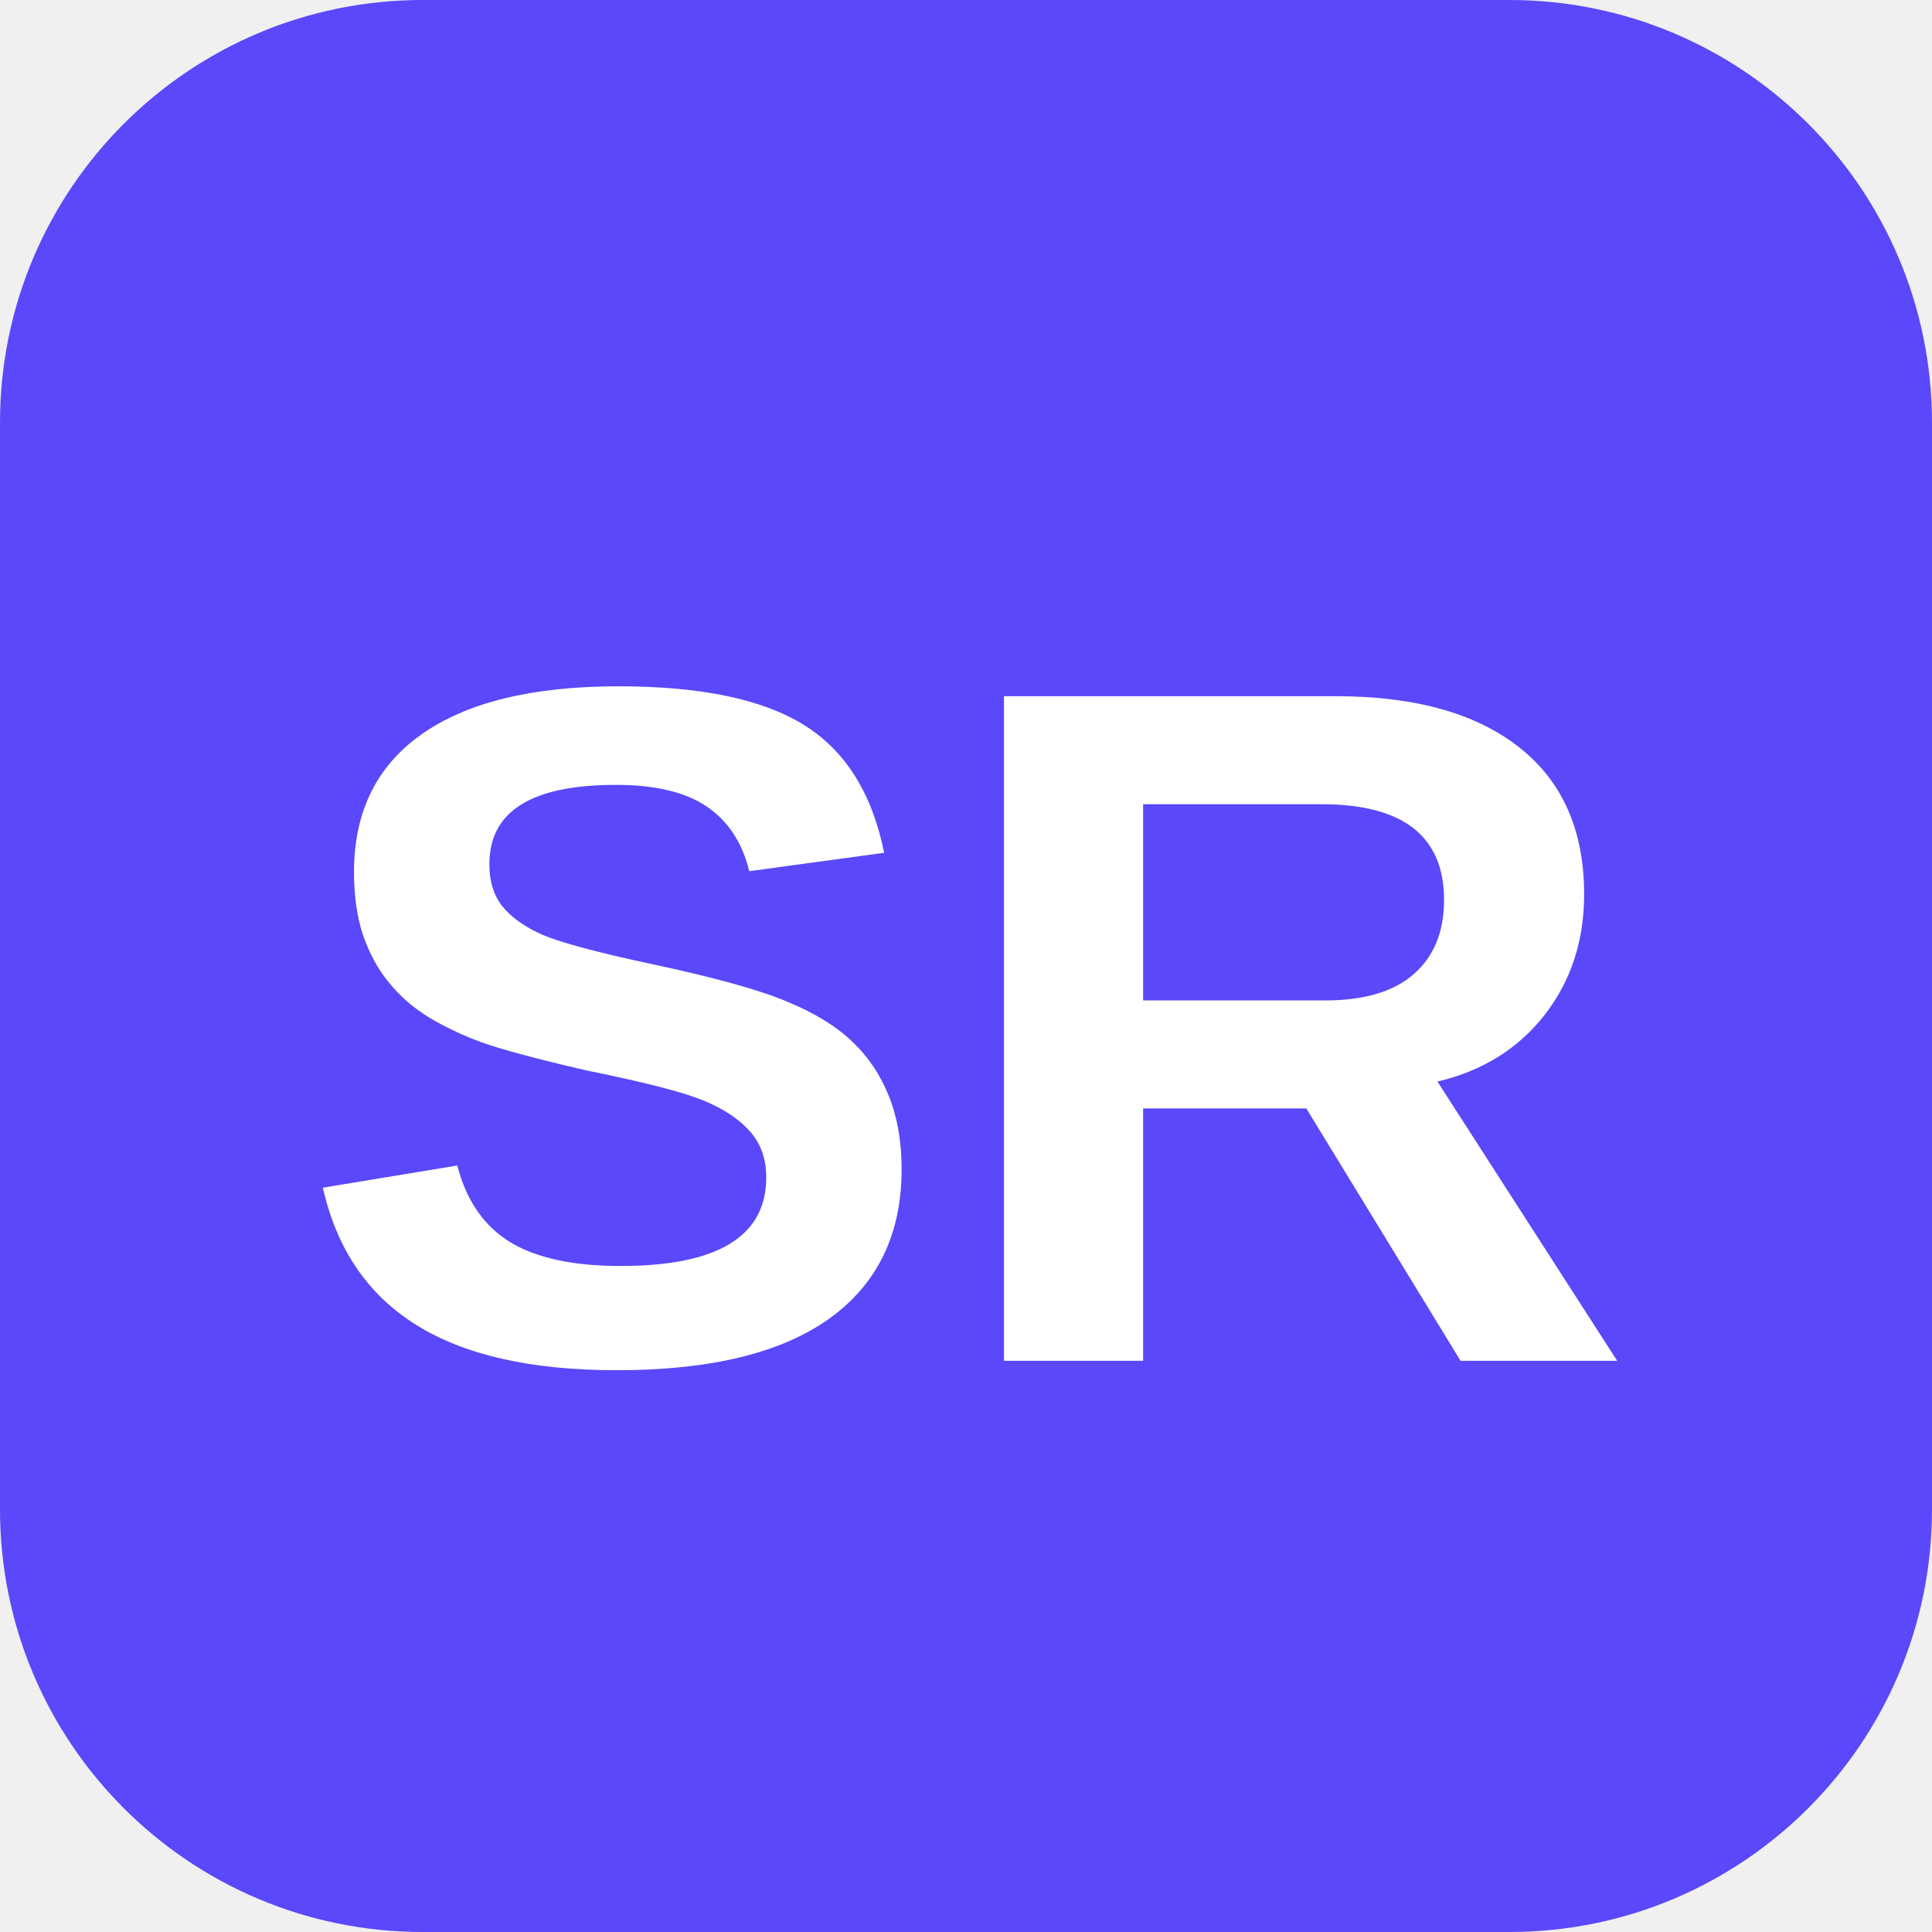
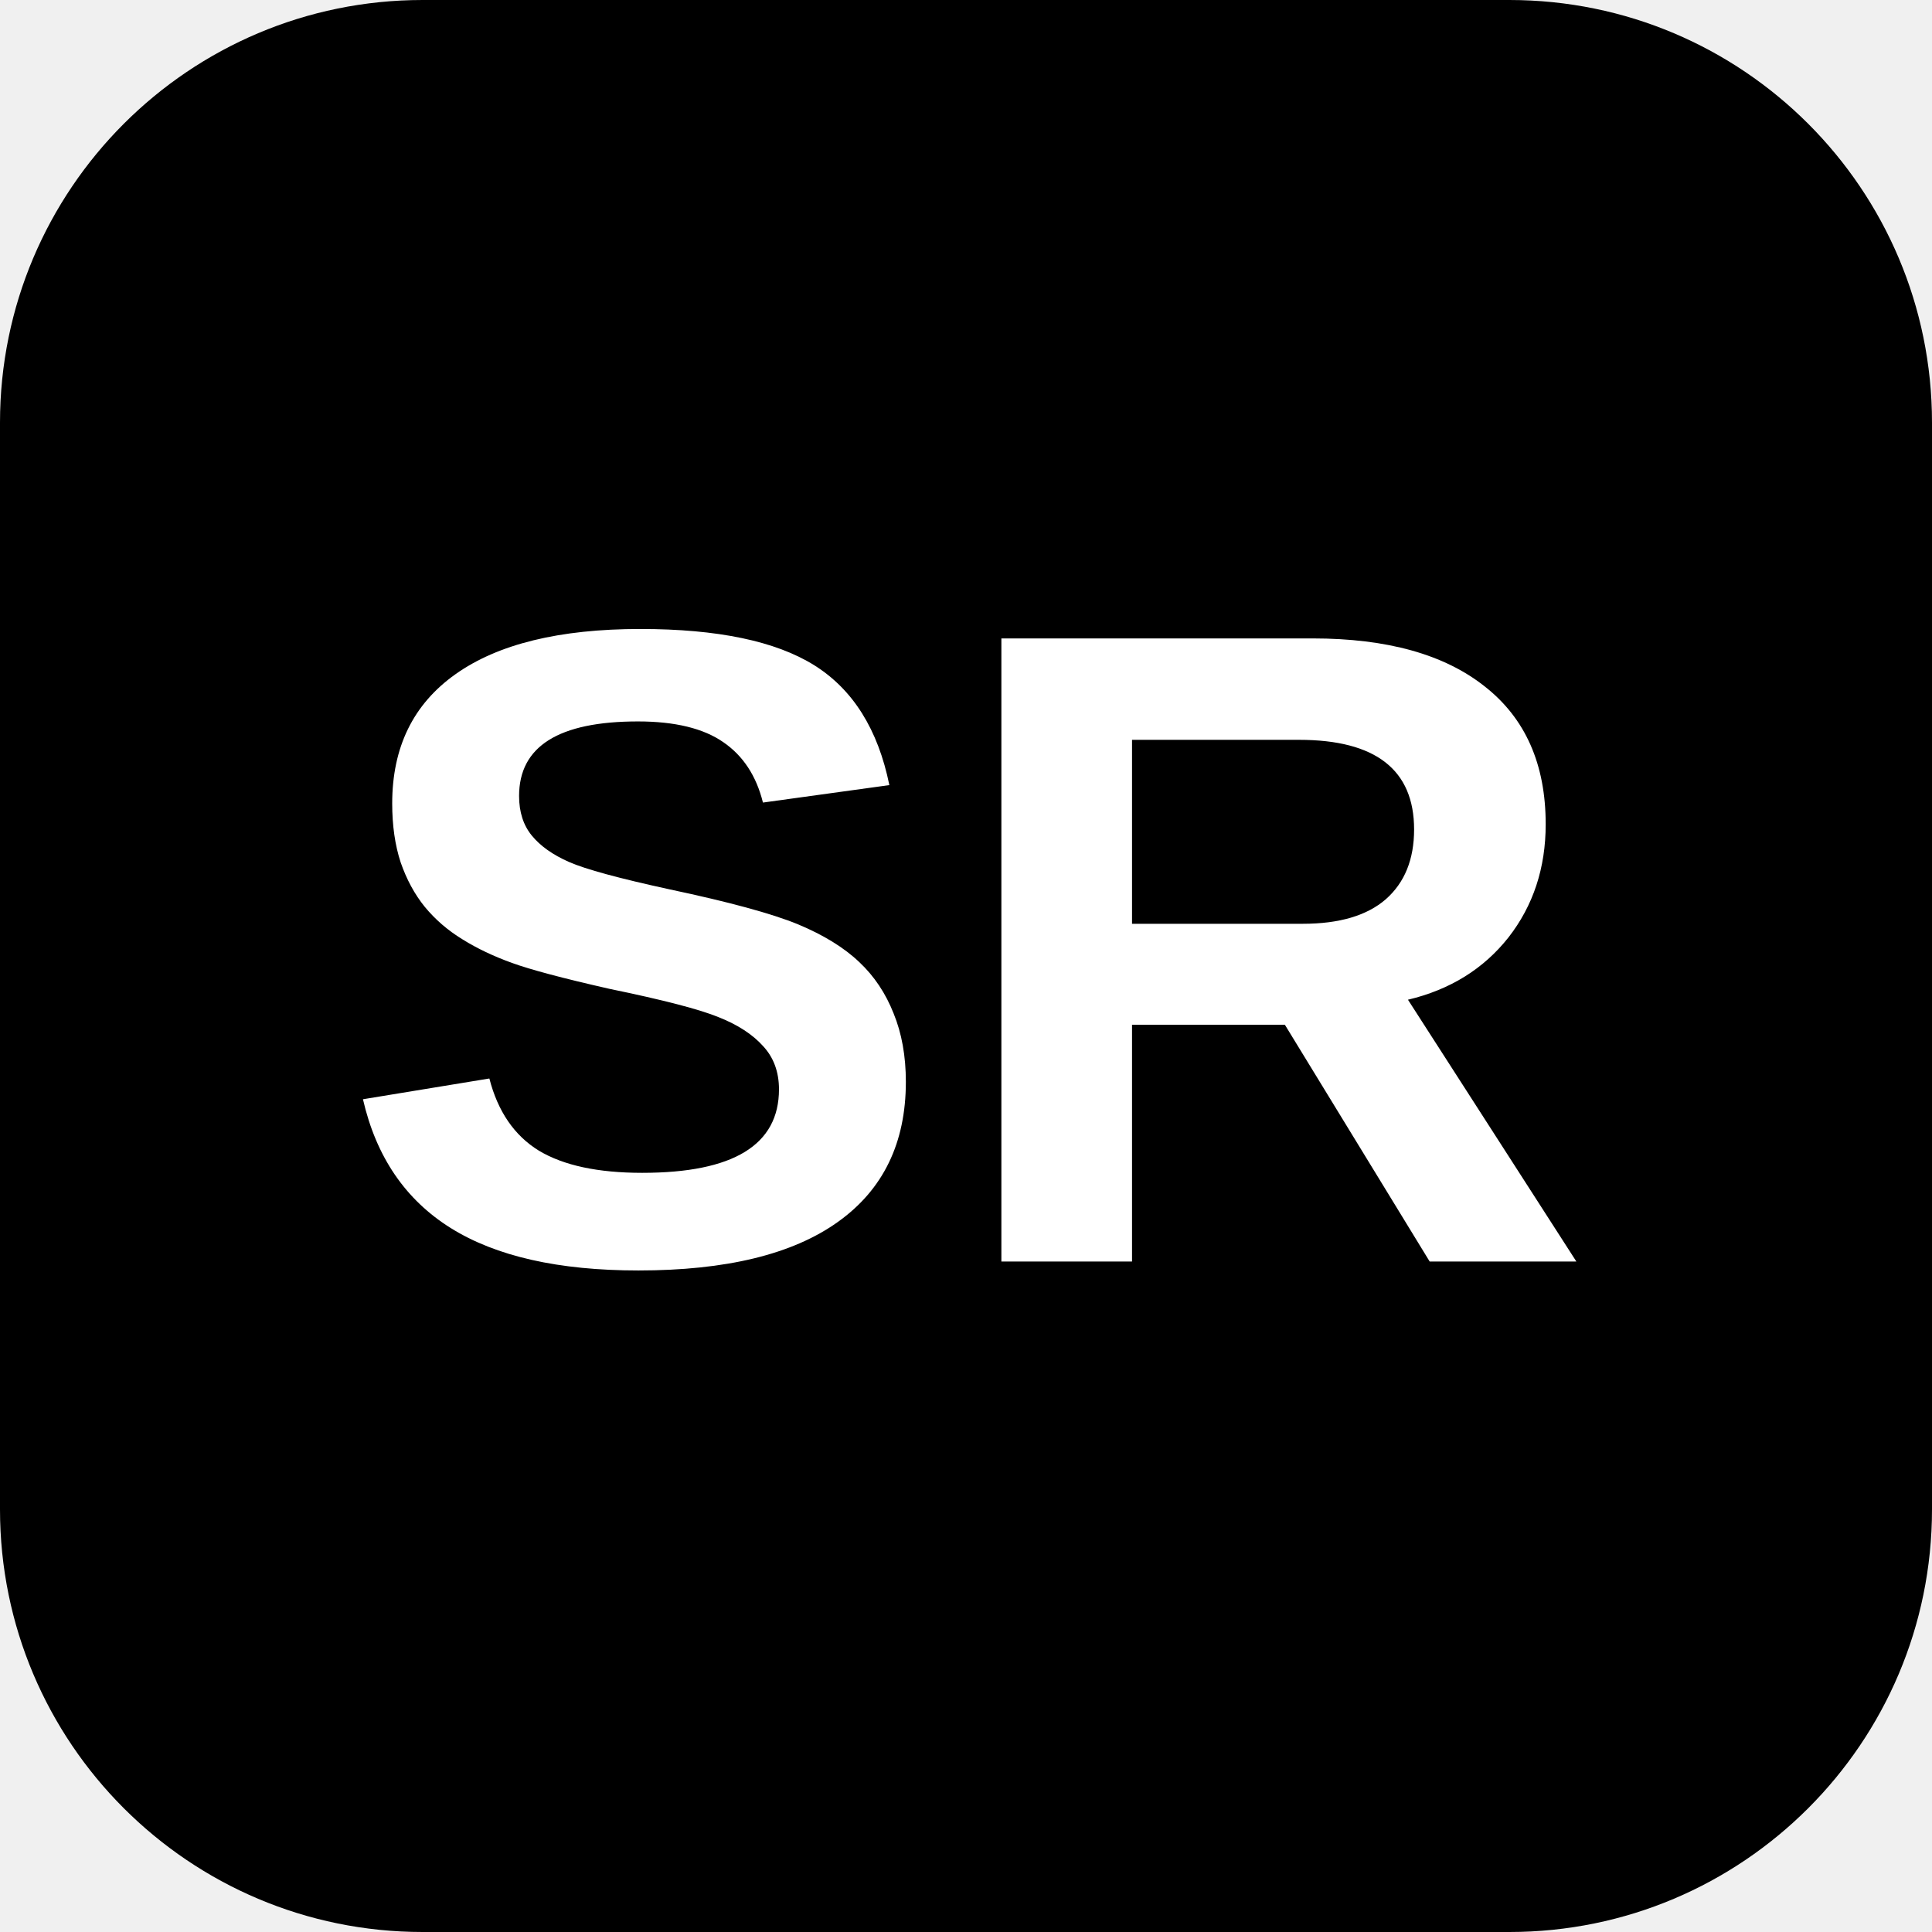
<svg xmlns="http://www.w3.org/2000/svg" width="64" height="64">
-   <rect width="64" height="64" rx="14" fill="#5a48fa" />
-   <text x="50%" y="50%" text-anchor="middle" fill="#fff" font-size="32" font-family="Arial, Helvetica, sans-serif" font-weight="bold" dominant-baseline="middle" alignment-baseline="middle" transform="translate(0, 4)">
+   <rect width="64" height="64" rx="14" fill="#000000" />
+   <text x="50%" y="52%" text-anchor="middle" fill="#ffffff" font-size="30" font-family="Arial, Helvetica, sans-serif" font-weight="bold" dominant-baseline="middle">
    SR
  </text>
</svg>
